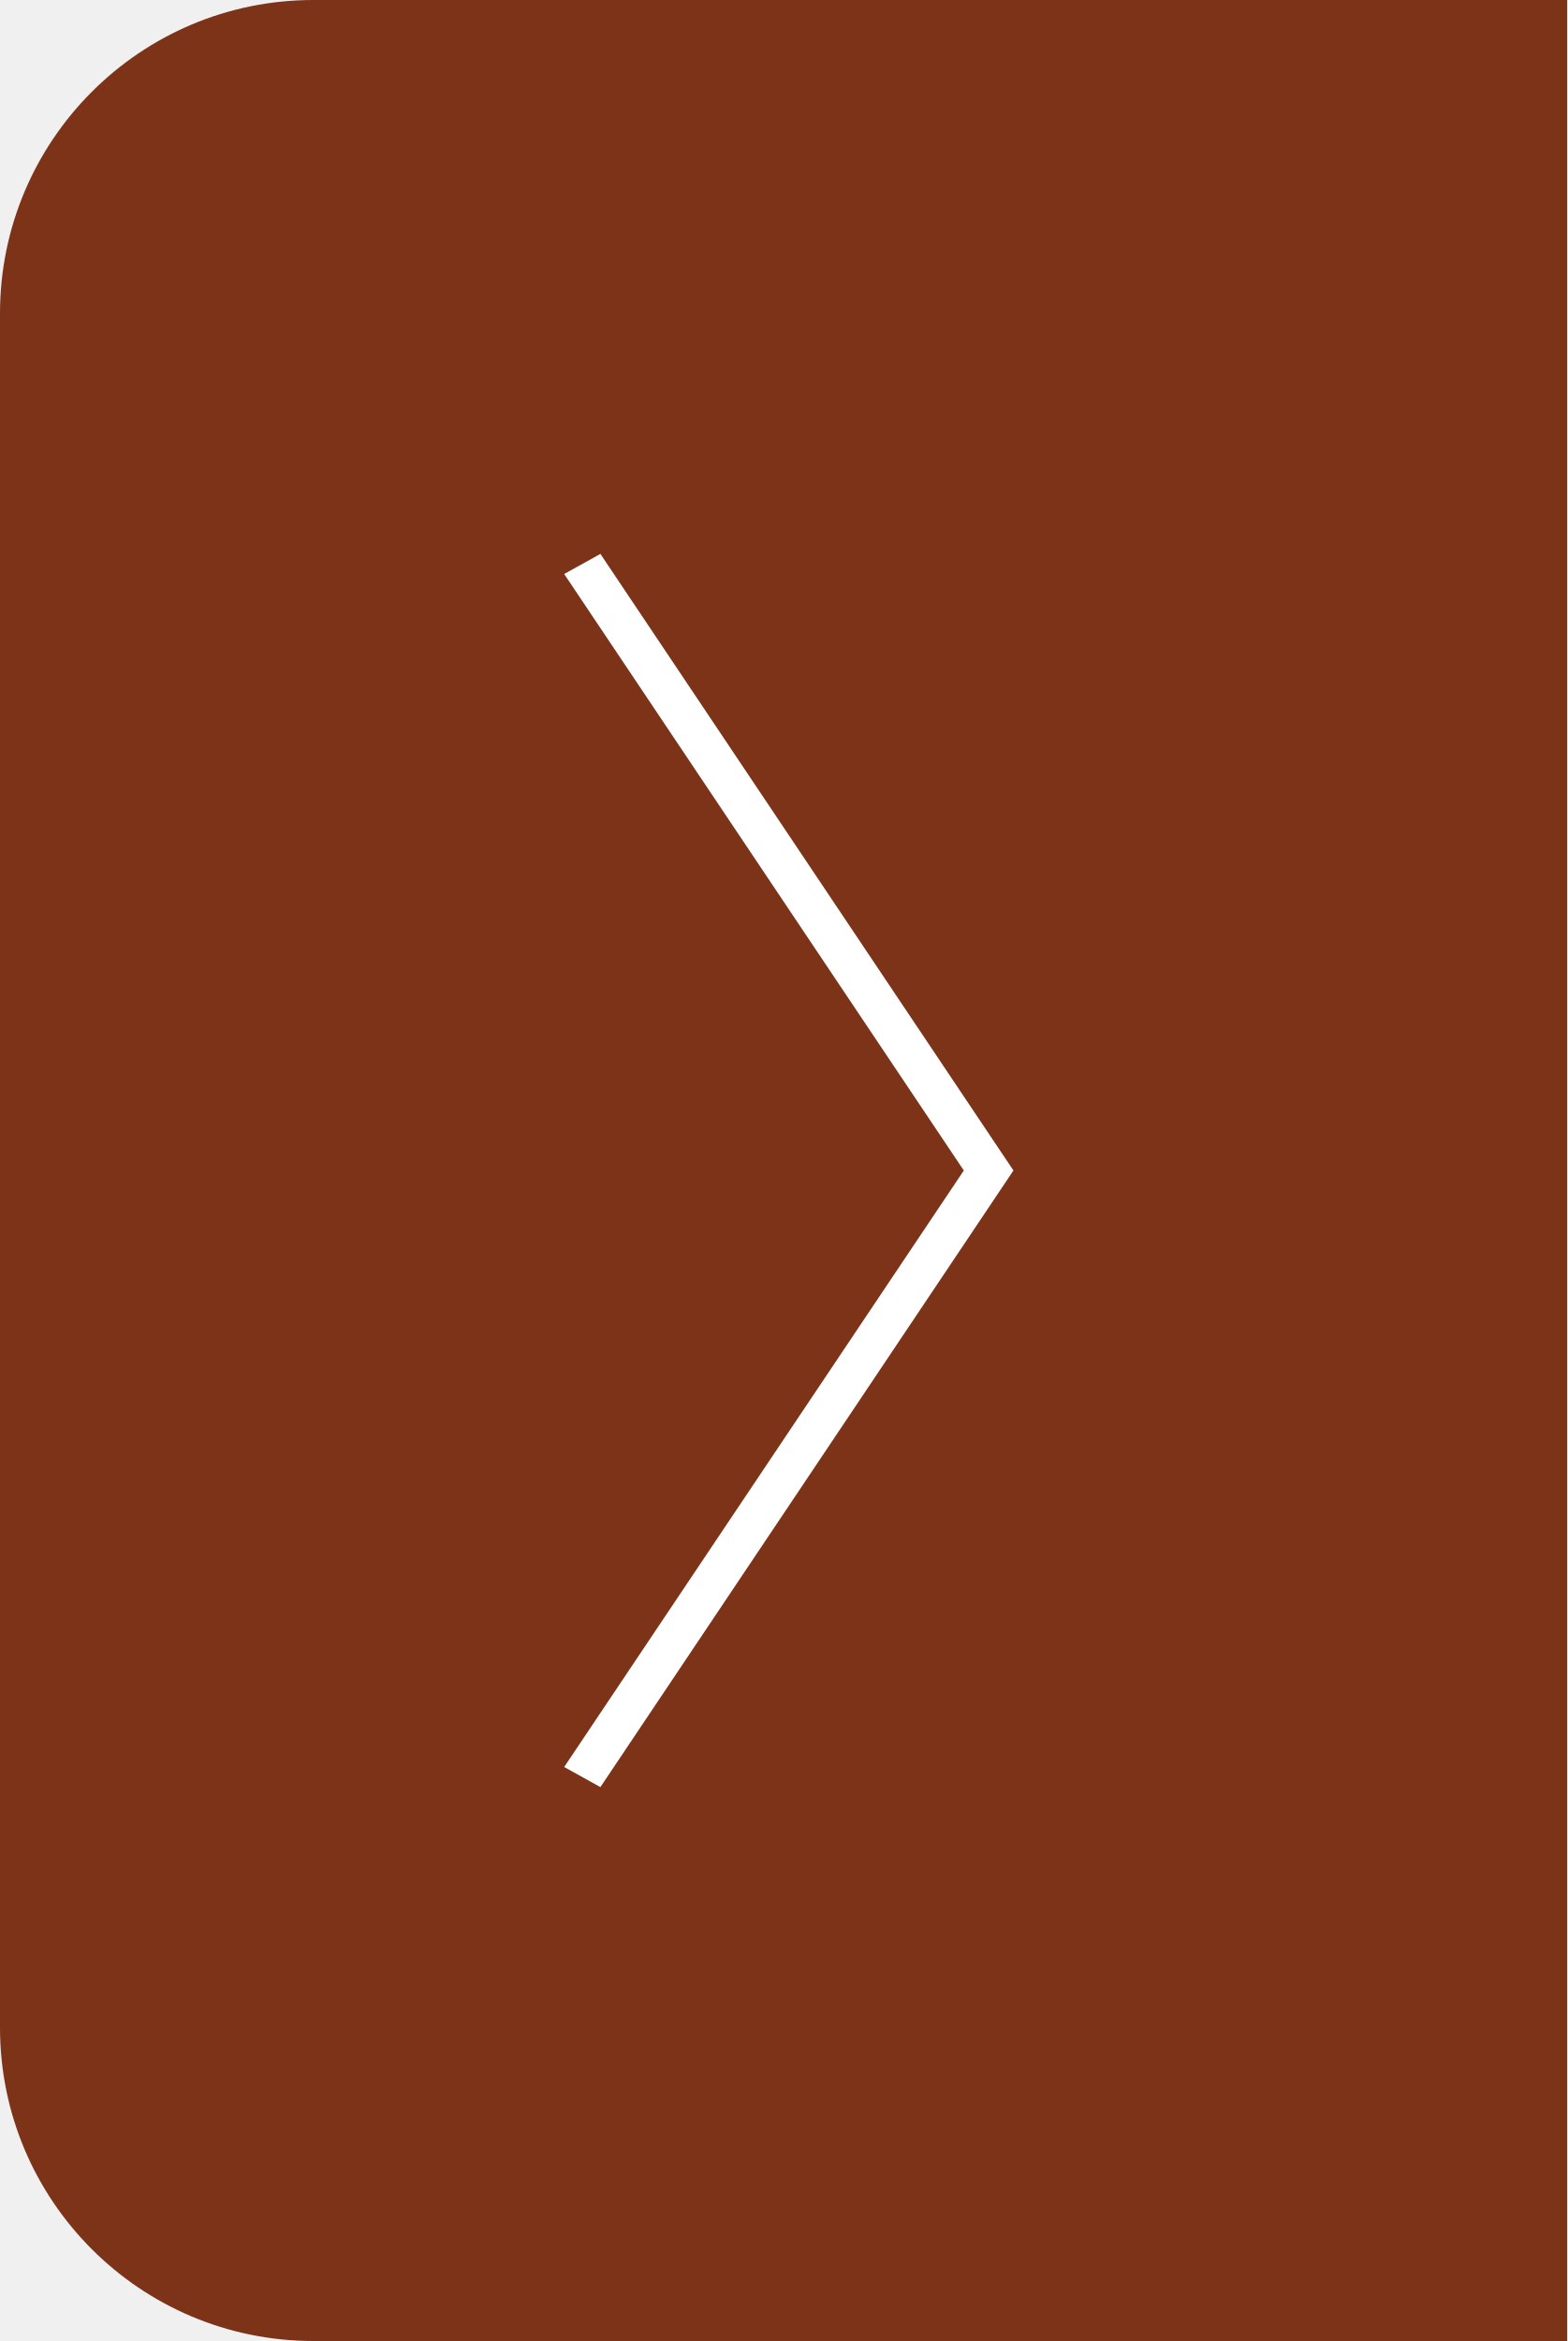
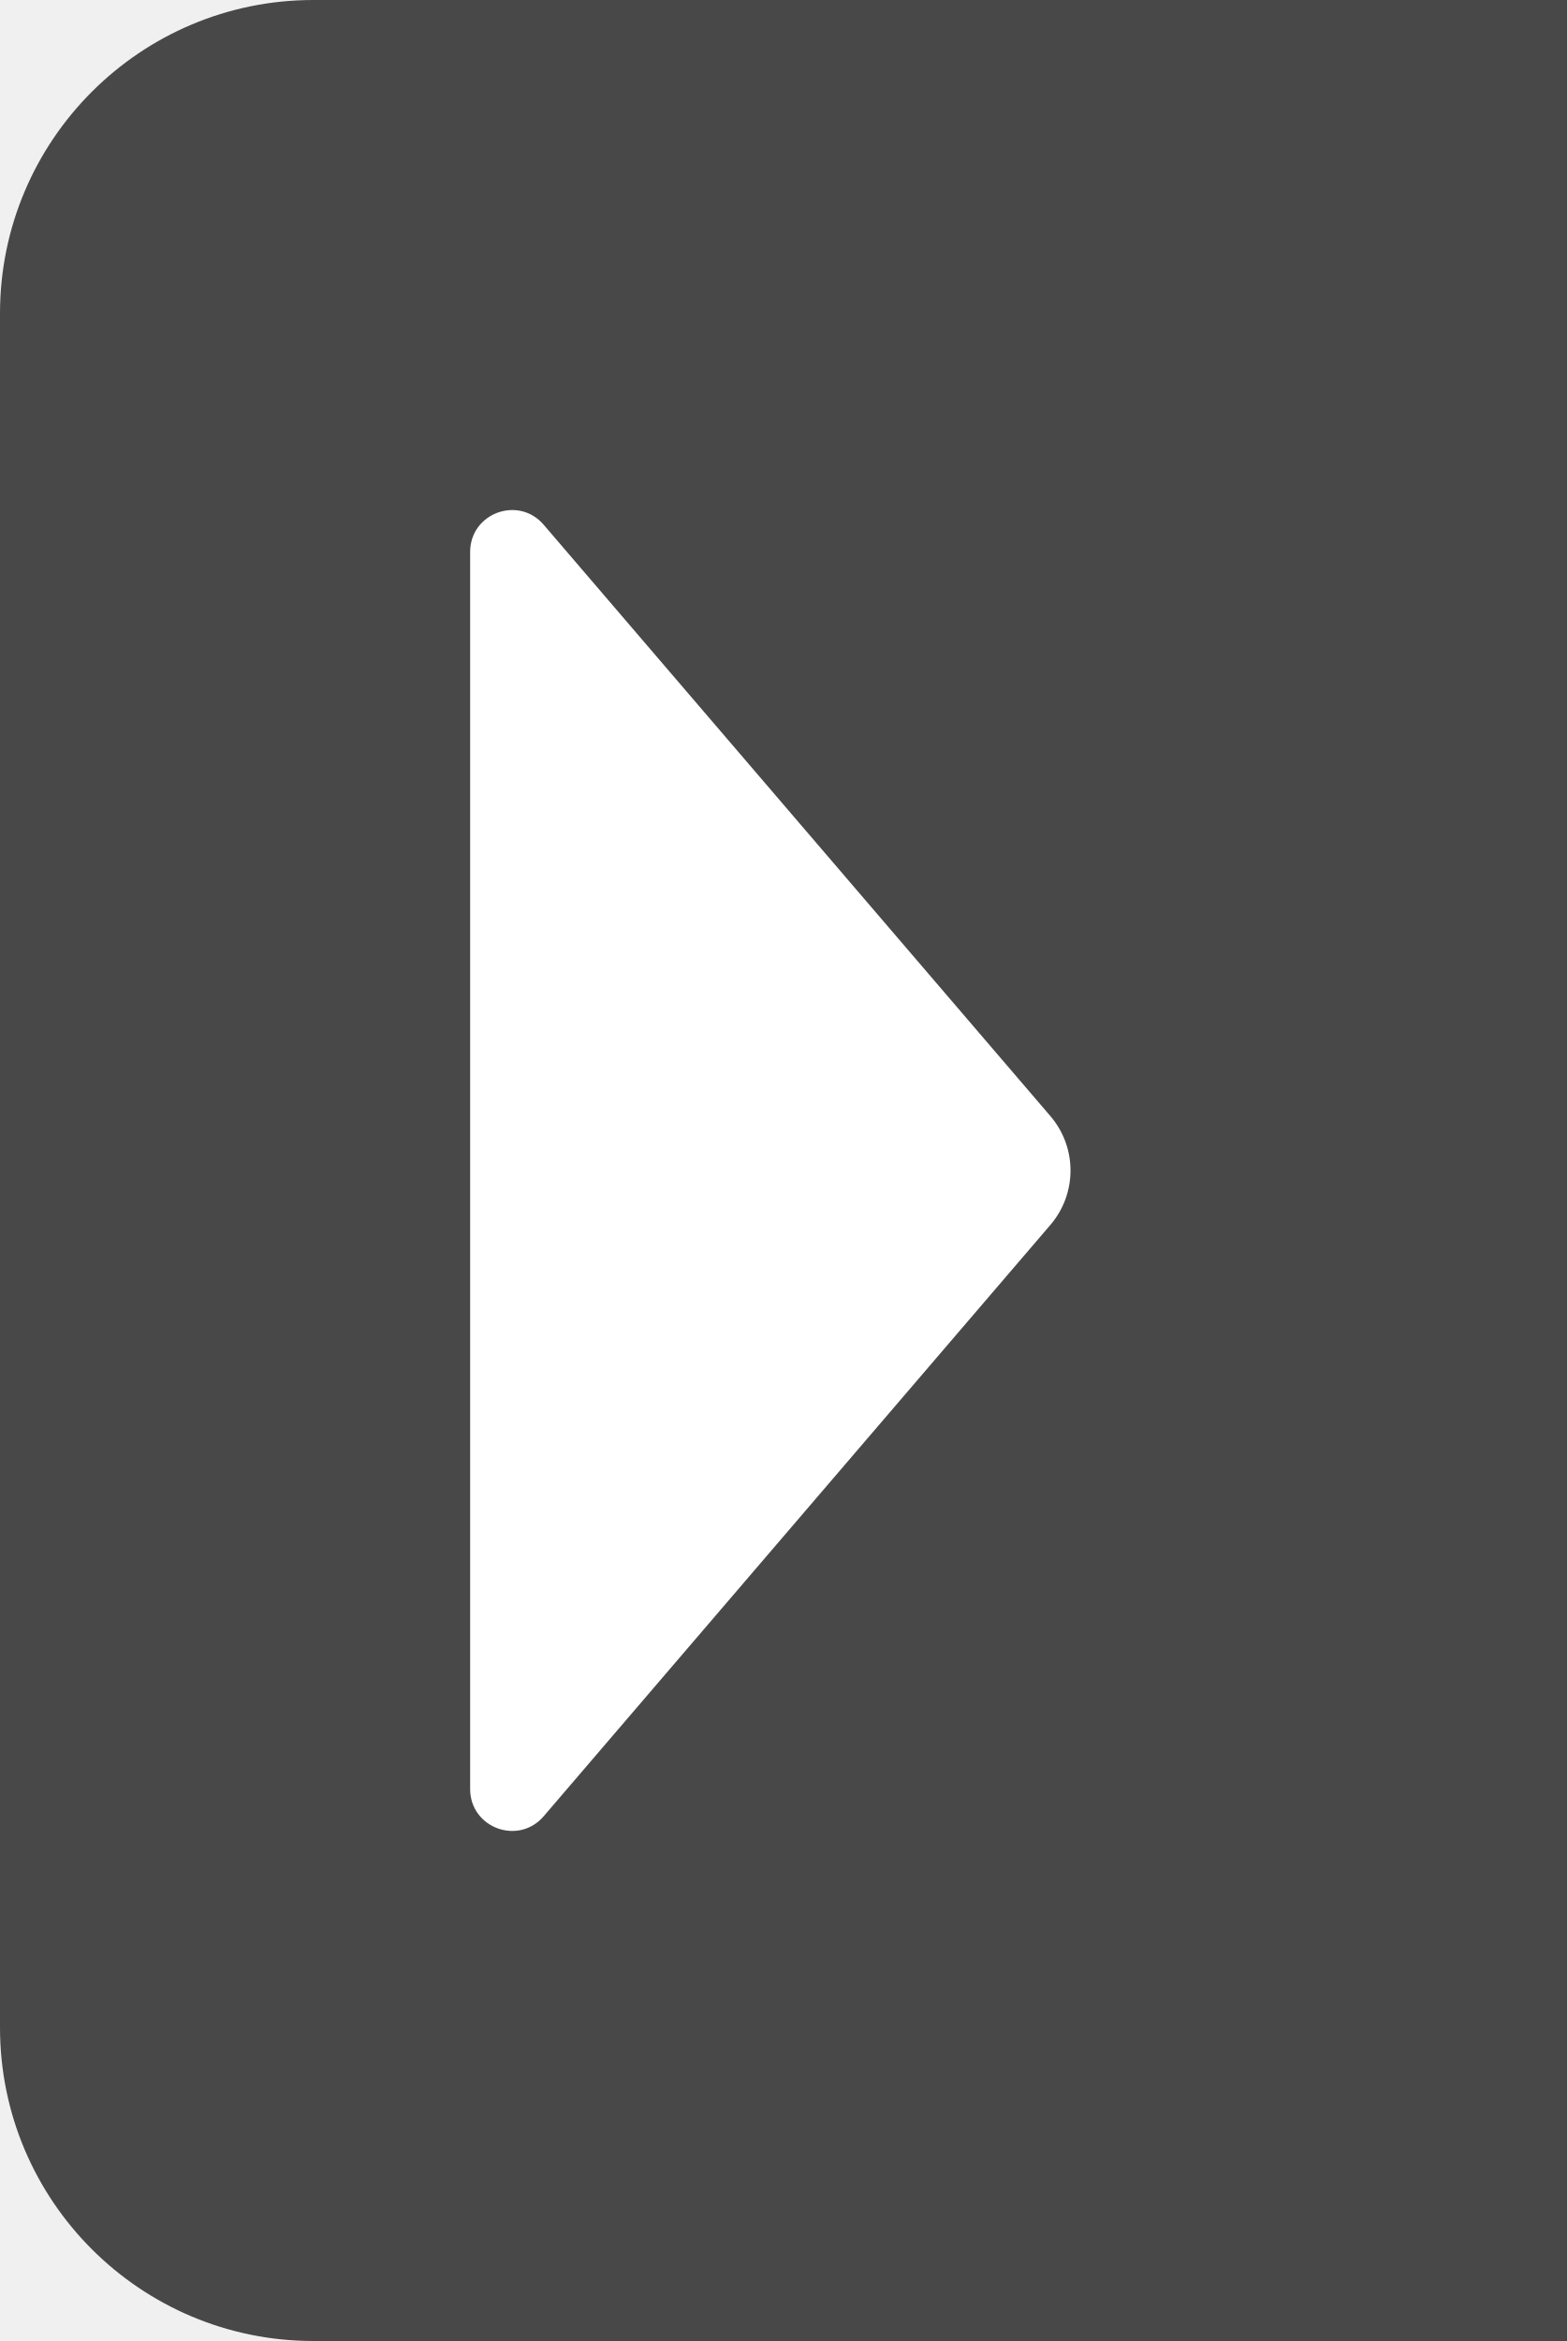
<svg xmlns="http://www.w3.org/2000/svg" width="150" height="224" viewBox="0 0 150 224" fill="none">
-   <path d="M0 30C0 13.431 13.431 0 30 0H150V224H30C13.431 224 0 210.569 0 194V30Z" fill="#6F1E01" fill-opacity="0.9" />
-   <path d="M54 169.076L92.251 112L54 54.924L57.466 53L97 112L57.466 171L54 169.076Z" fill="white" />
+   <path d="M0 30C0 13.431 13.431 0 30 0H150V224H30C13.431 224 0 210.569 0 194V30Z" fill="black" fill-opacity="0.7" />
+   <path d="M100.537 106.794C103.105 109.79 103.105 114.21 100.537 117.206L52.037 173.79C49.62 176.61 45 174.901 45 171.187L45 52.813C45 49.099 49.62 47.39 52.037 50.21L100.537 106.794Z" fill="white" />
</svg>
